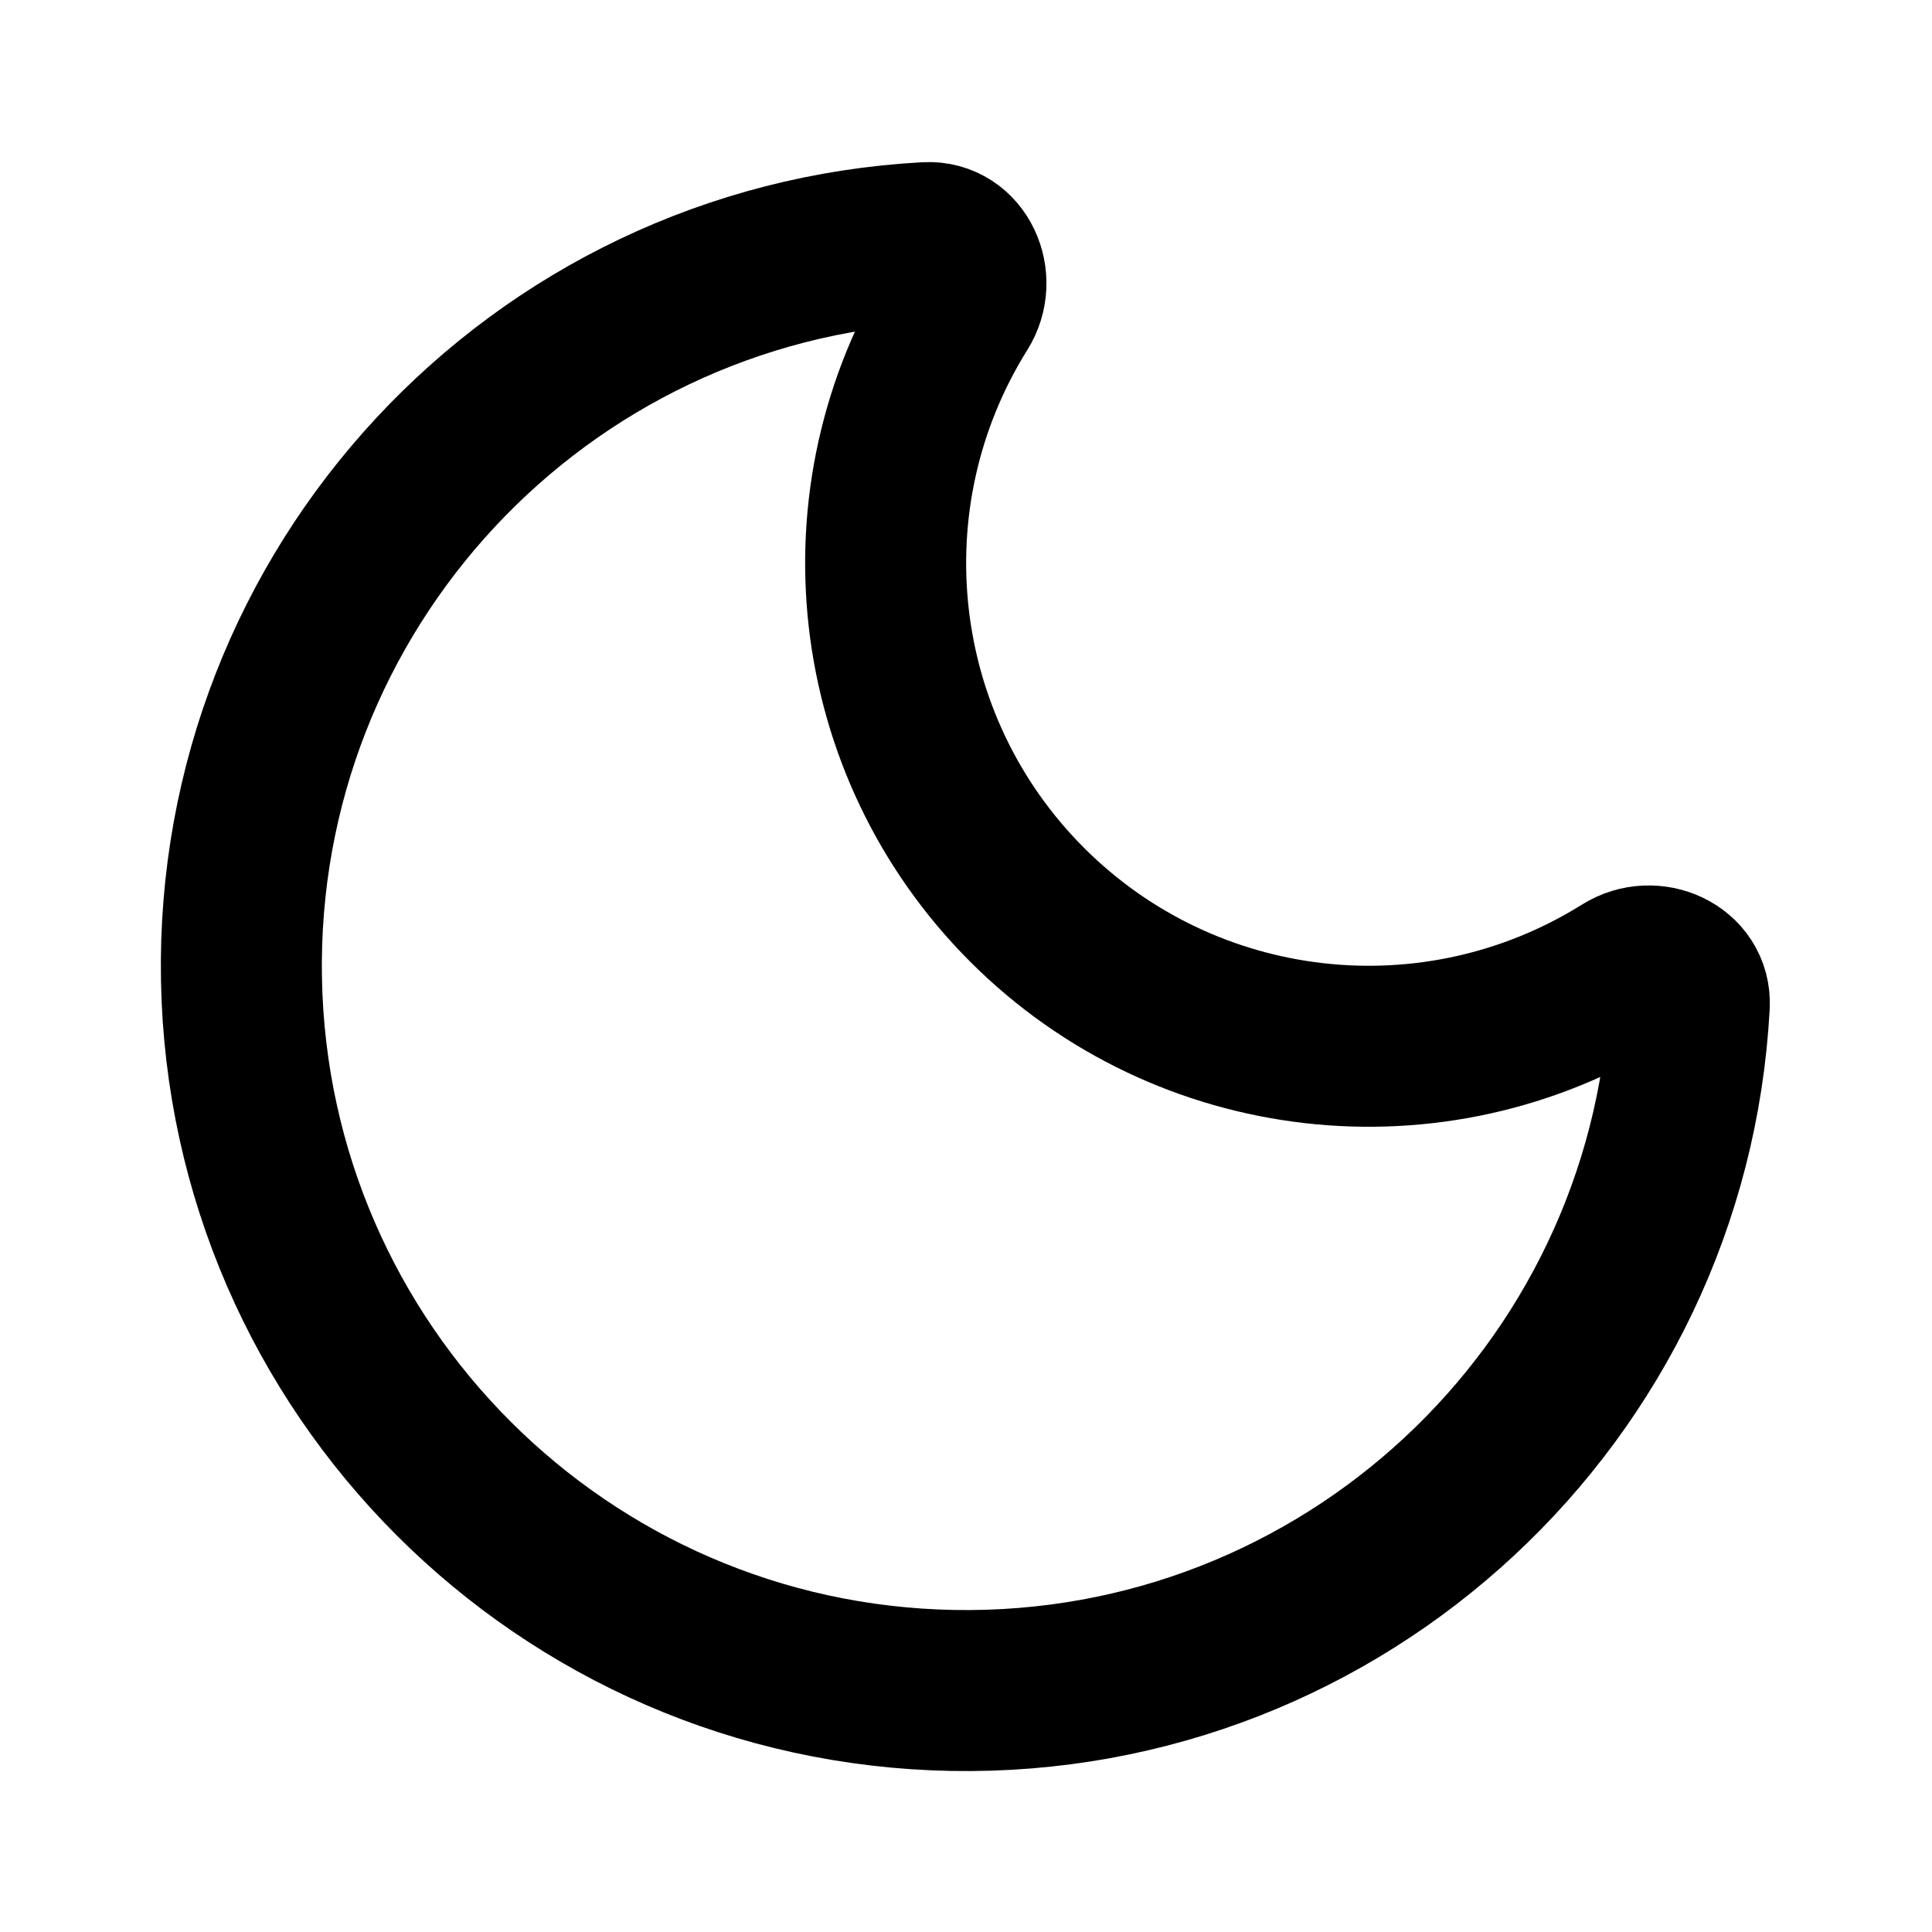
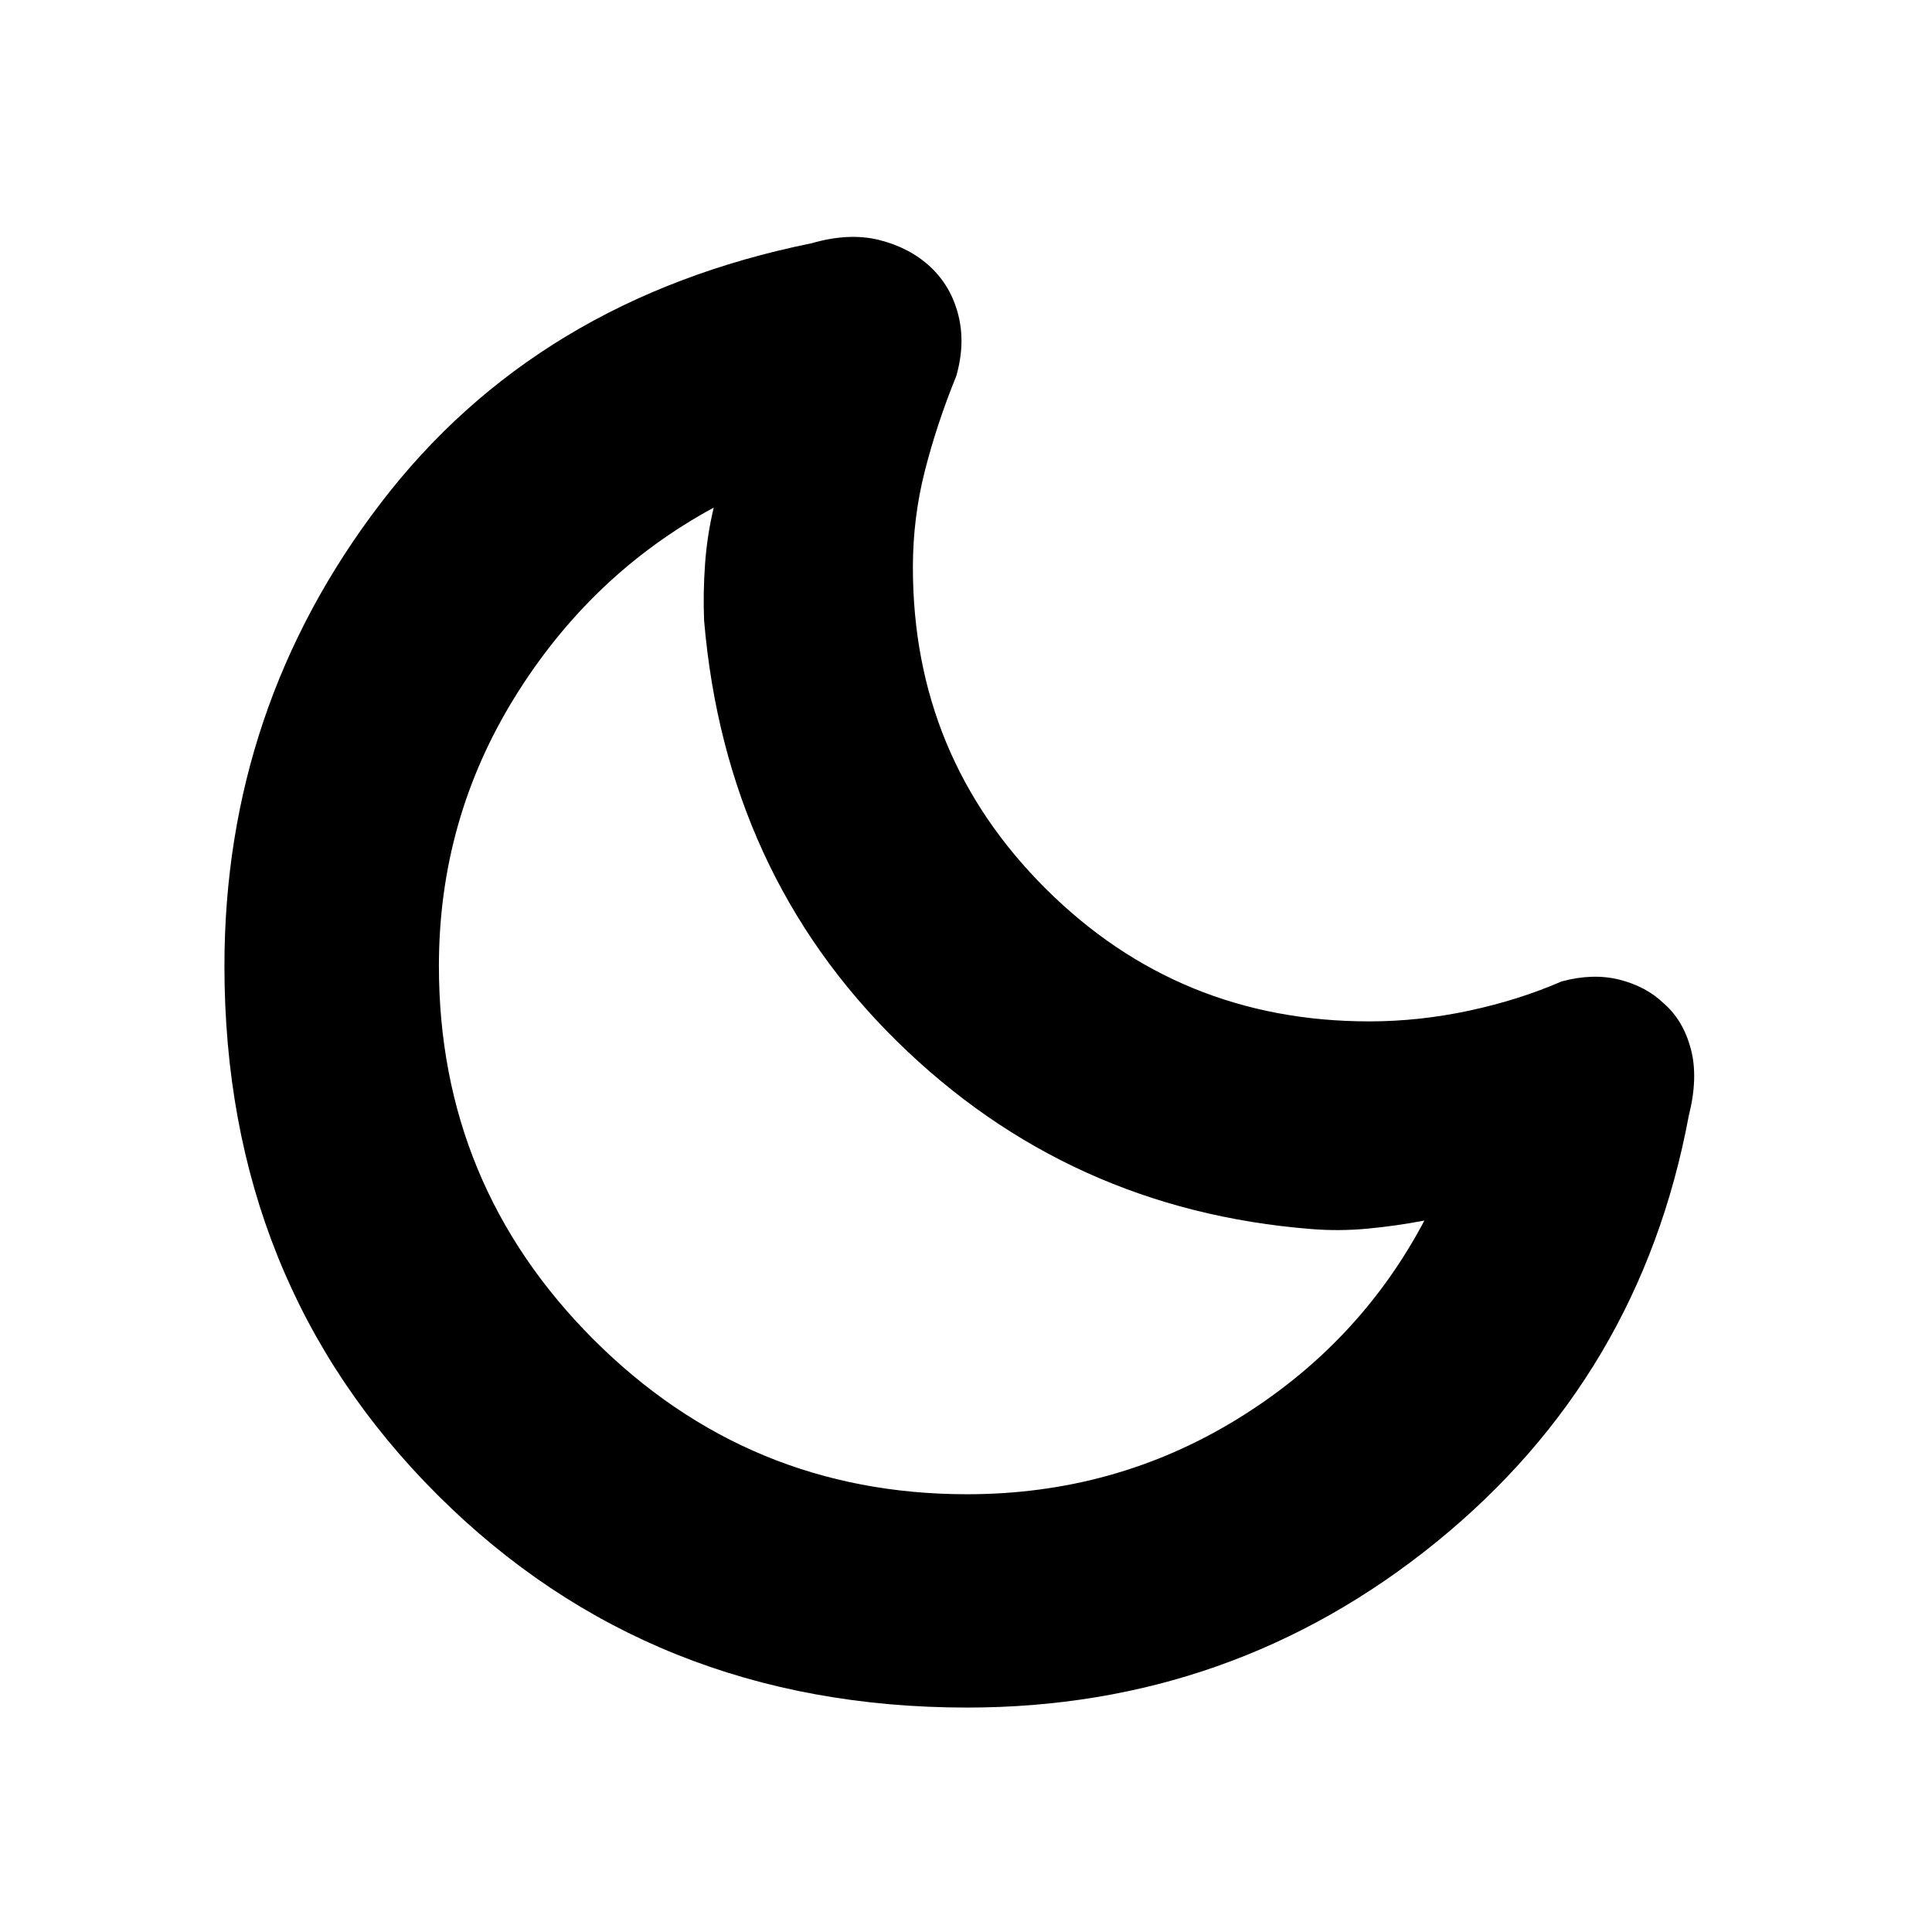
- <svg xmlns="http://www.w3.org/2000/svg" width="24" height="24" viewBox="0 0 24 24" fill="none" stroke="#000" stroke-width="2" stroke-linecap="round" stroke-linejoin="round">
-   <path d="M20.985 12.486a9 9 0 1 1-9.473-9.472c.405-.022.617.46.402.803a6 6 0 0 0 8.268 8.268c.344-.215.825-.004.803.401" />
+ <svg xmlns="http://www.w3.org/2000/svg" height="24" viewBox="0 -960 960 960" width="24" fill="#000">
+   <path d="M480.57-111.52q-157.22 0-263.14-105.63Q111.52-322.78 111.52-480q0-128.39 77.57-229.89 77.56-101.5 214.17-129.24 18.65-5.39 33.74-1.59 15.09 3.81 25.33 13.37 10.23 9.57 13.84 23.83 3.61 14.26-1 30.35-9.65 23.74-15.6 47.08-5.96 23.35-5.96 48 0 94.01 66.13 159.81t160.61 65.8q24.78 0 49.63-5.32 24.85-5.33 46.02-14.55 15.52-4.17 28.72-.85 13.19 3.33 21.93 11.72 9.7 8.39 13.5 22.63 3.81 14.24-1.02 33.33Q814.96-276 713.72-193.76q-101.24 82.24-233.15 82.24Zm0-106q73.3 0 133.97-37.2 60.68-37.19 93.24-98.8-14.35 2.74-28.41 4.04-14.07 1.31-27.85.18-120.74-9.61-205.82-93.29-85.09-83.67-95.83-208.93-.57-13.78.46-28.13 1.02-14.35 4.32-28.13-61.04 33.13-98.8 94.09-37.76 60.95-37.76 133.69 0 108.74 76.87 185.61 76.86 76.87 185.61 76.87Zm-17.35-245.13Z" />
</svg>
